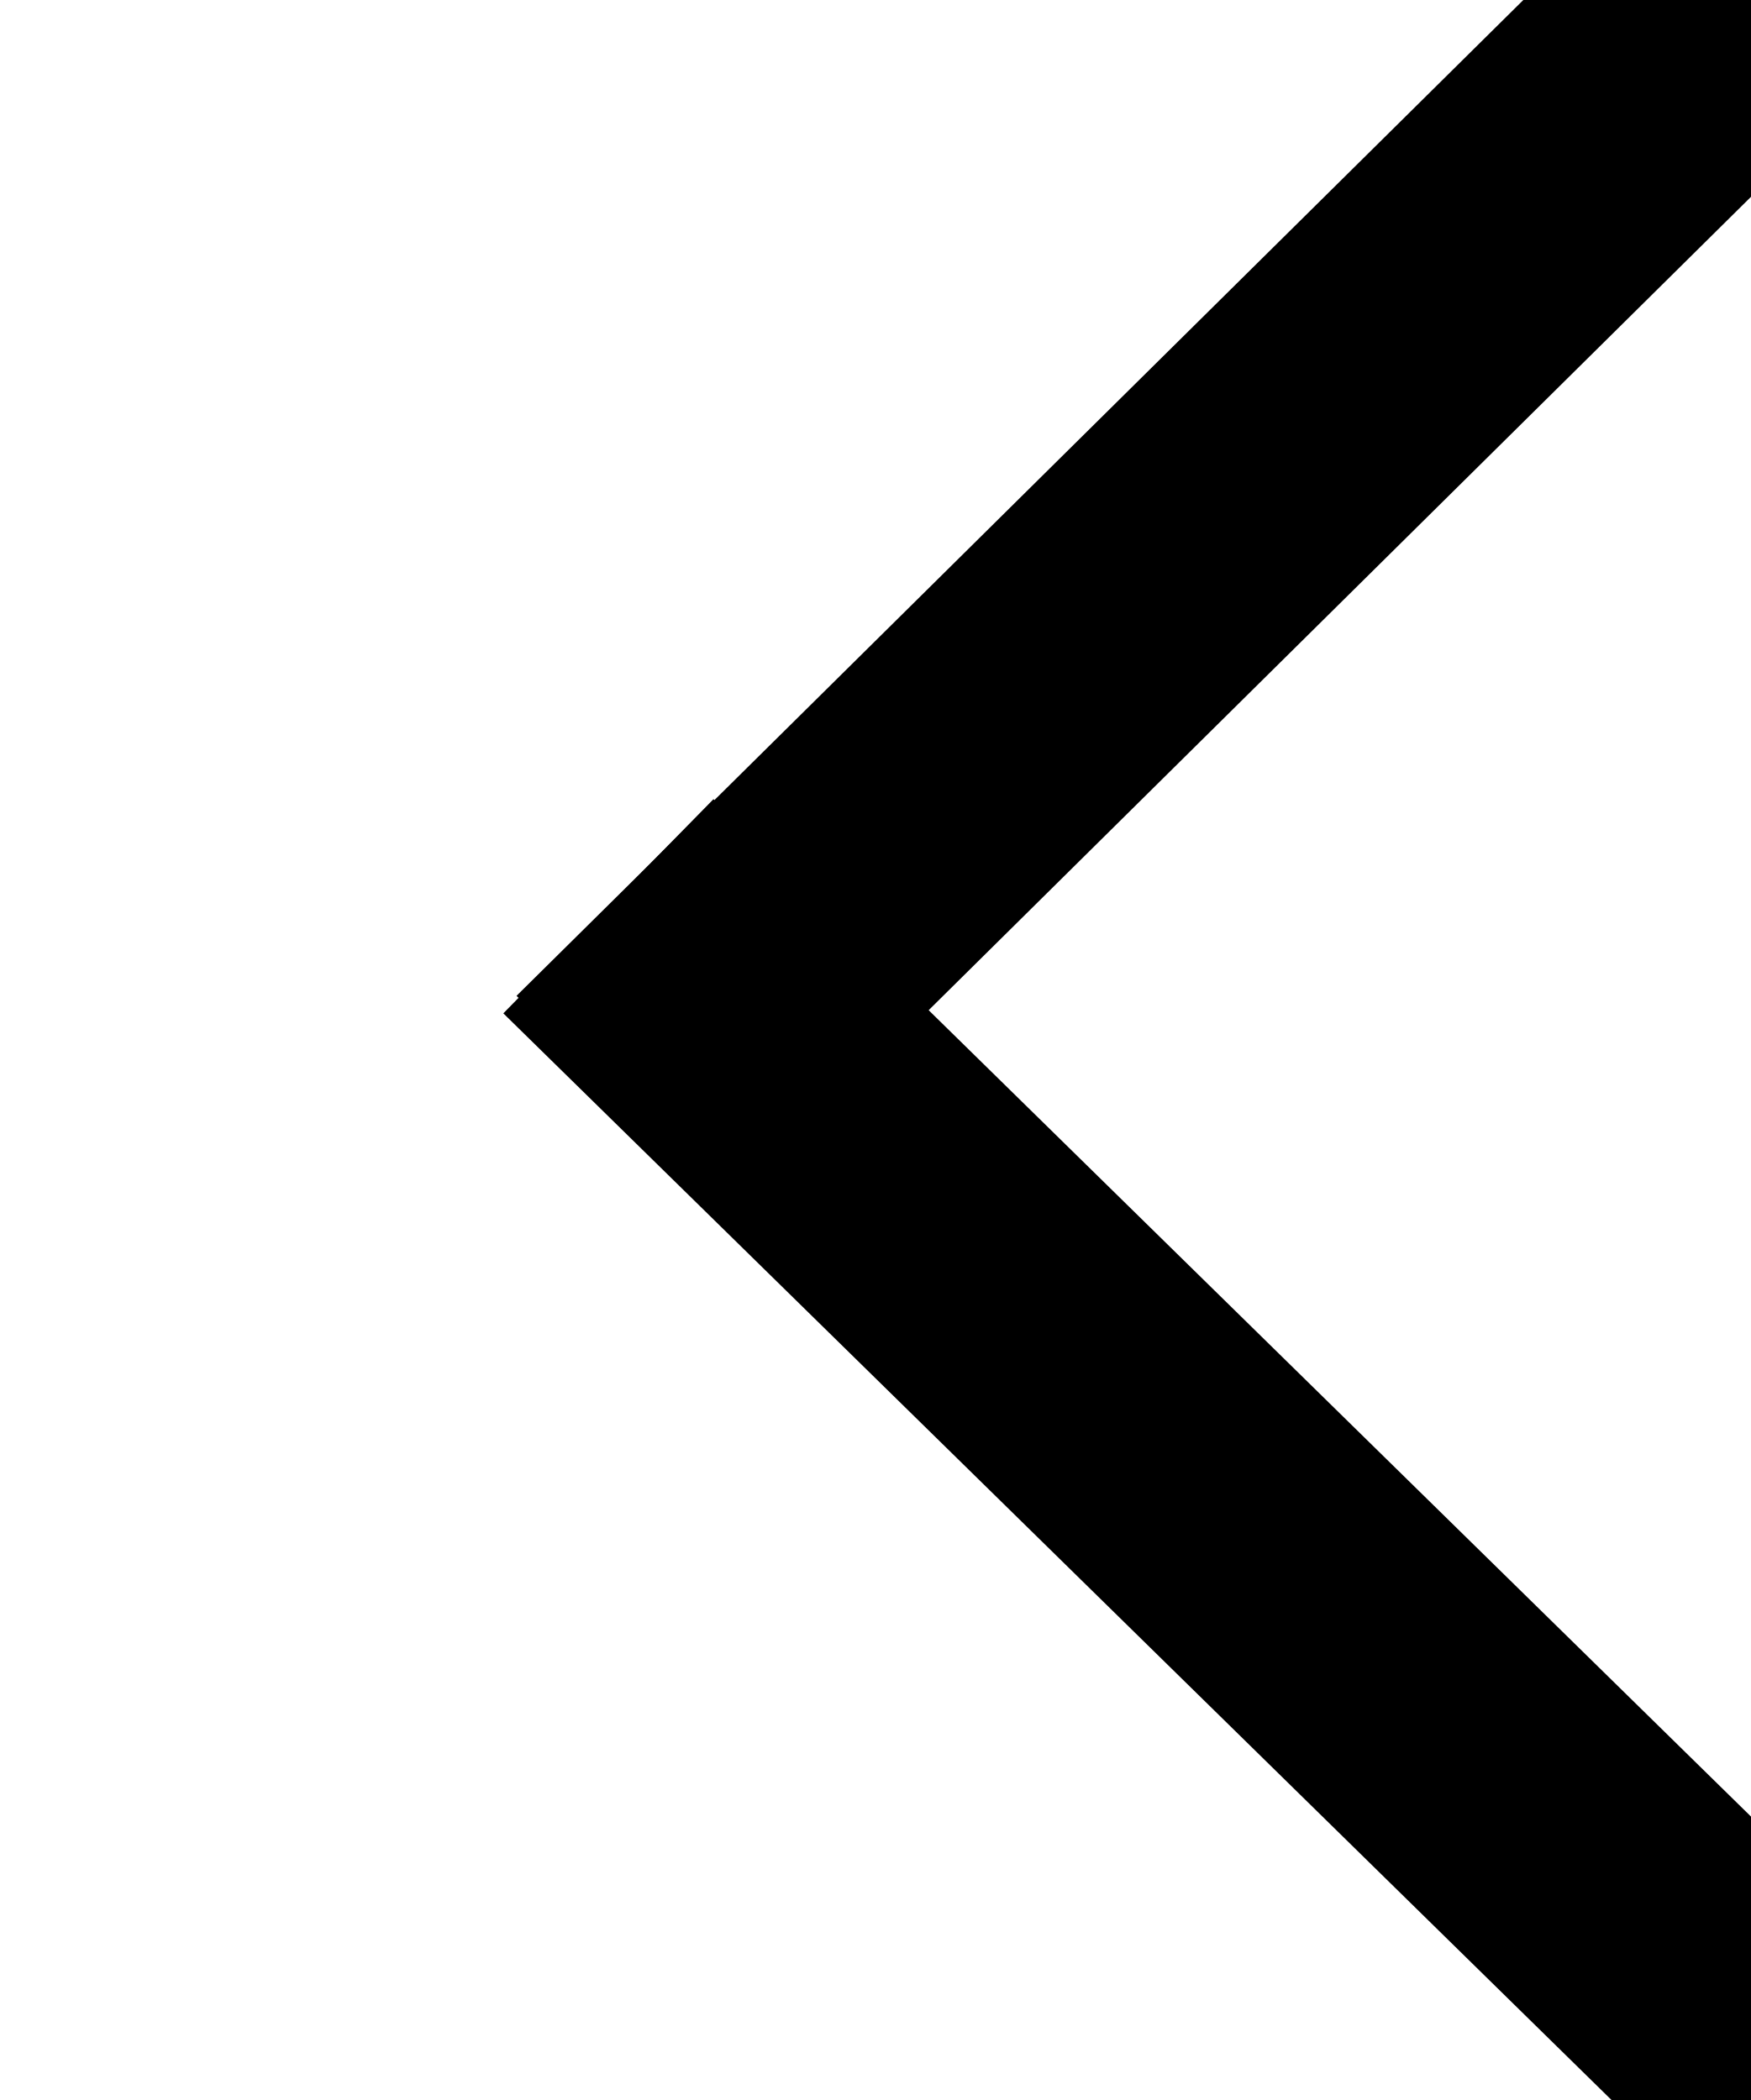
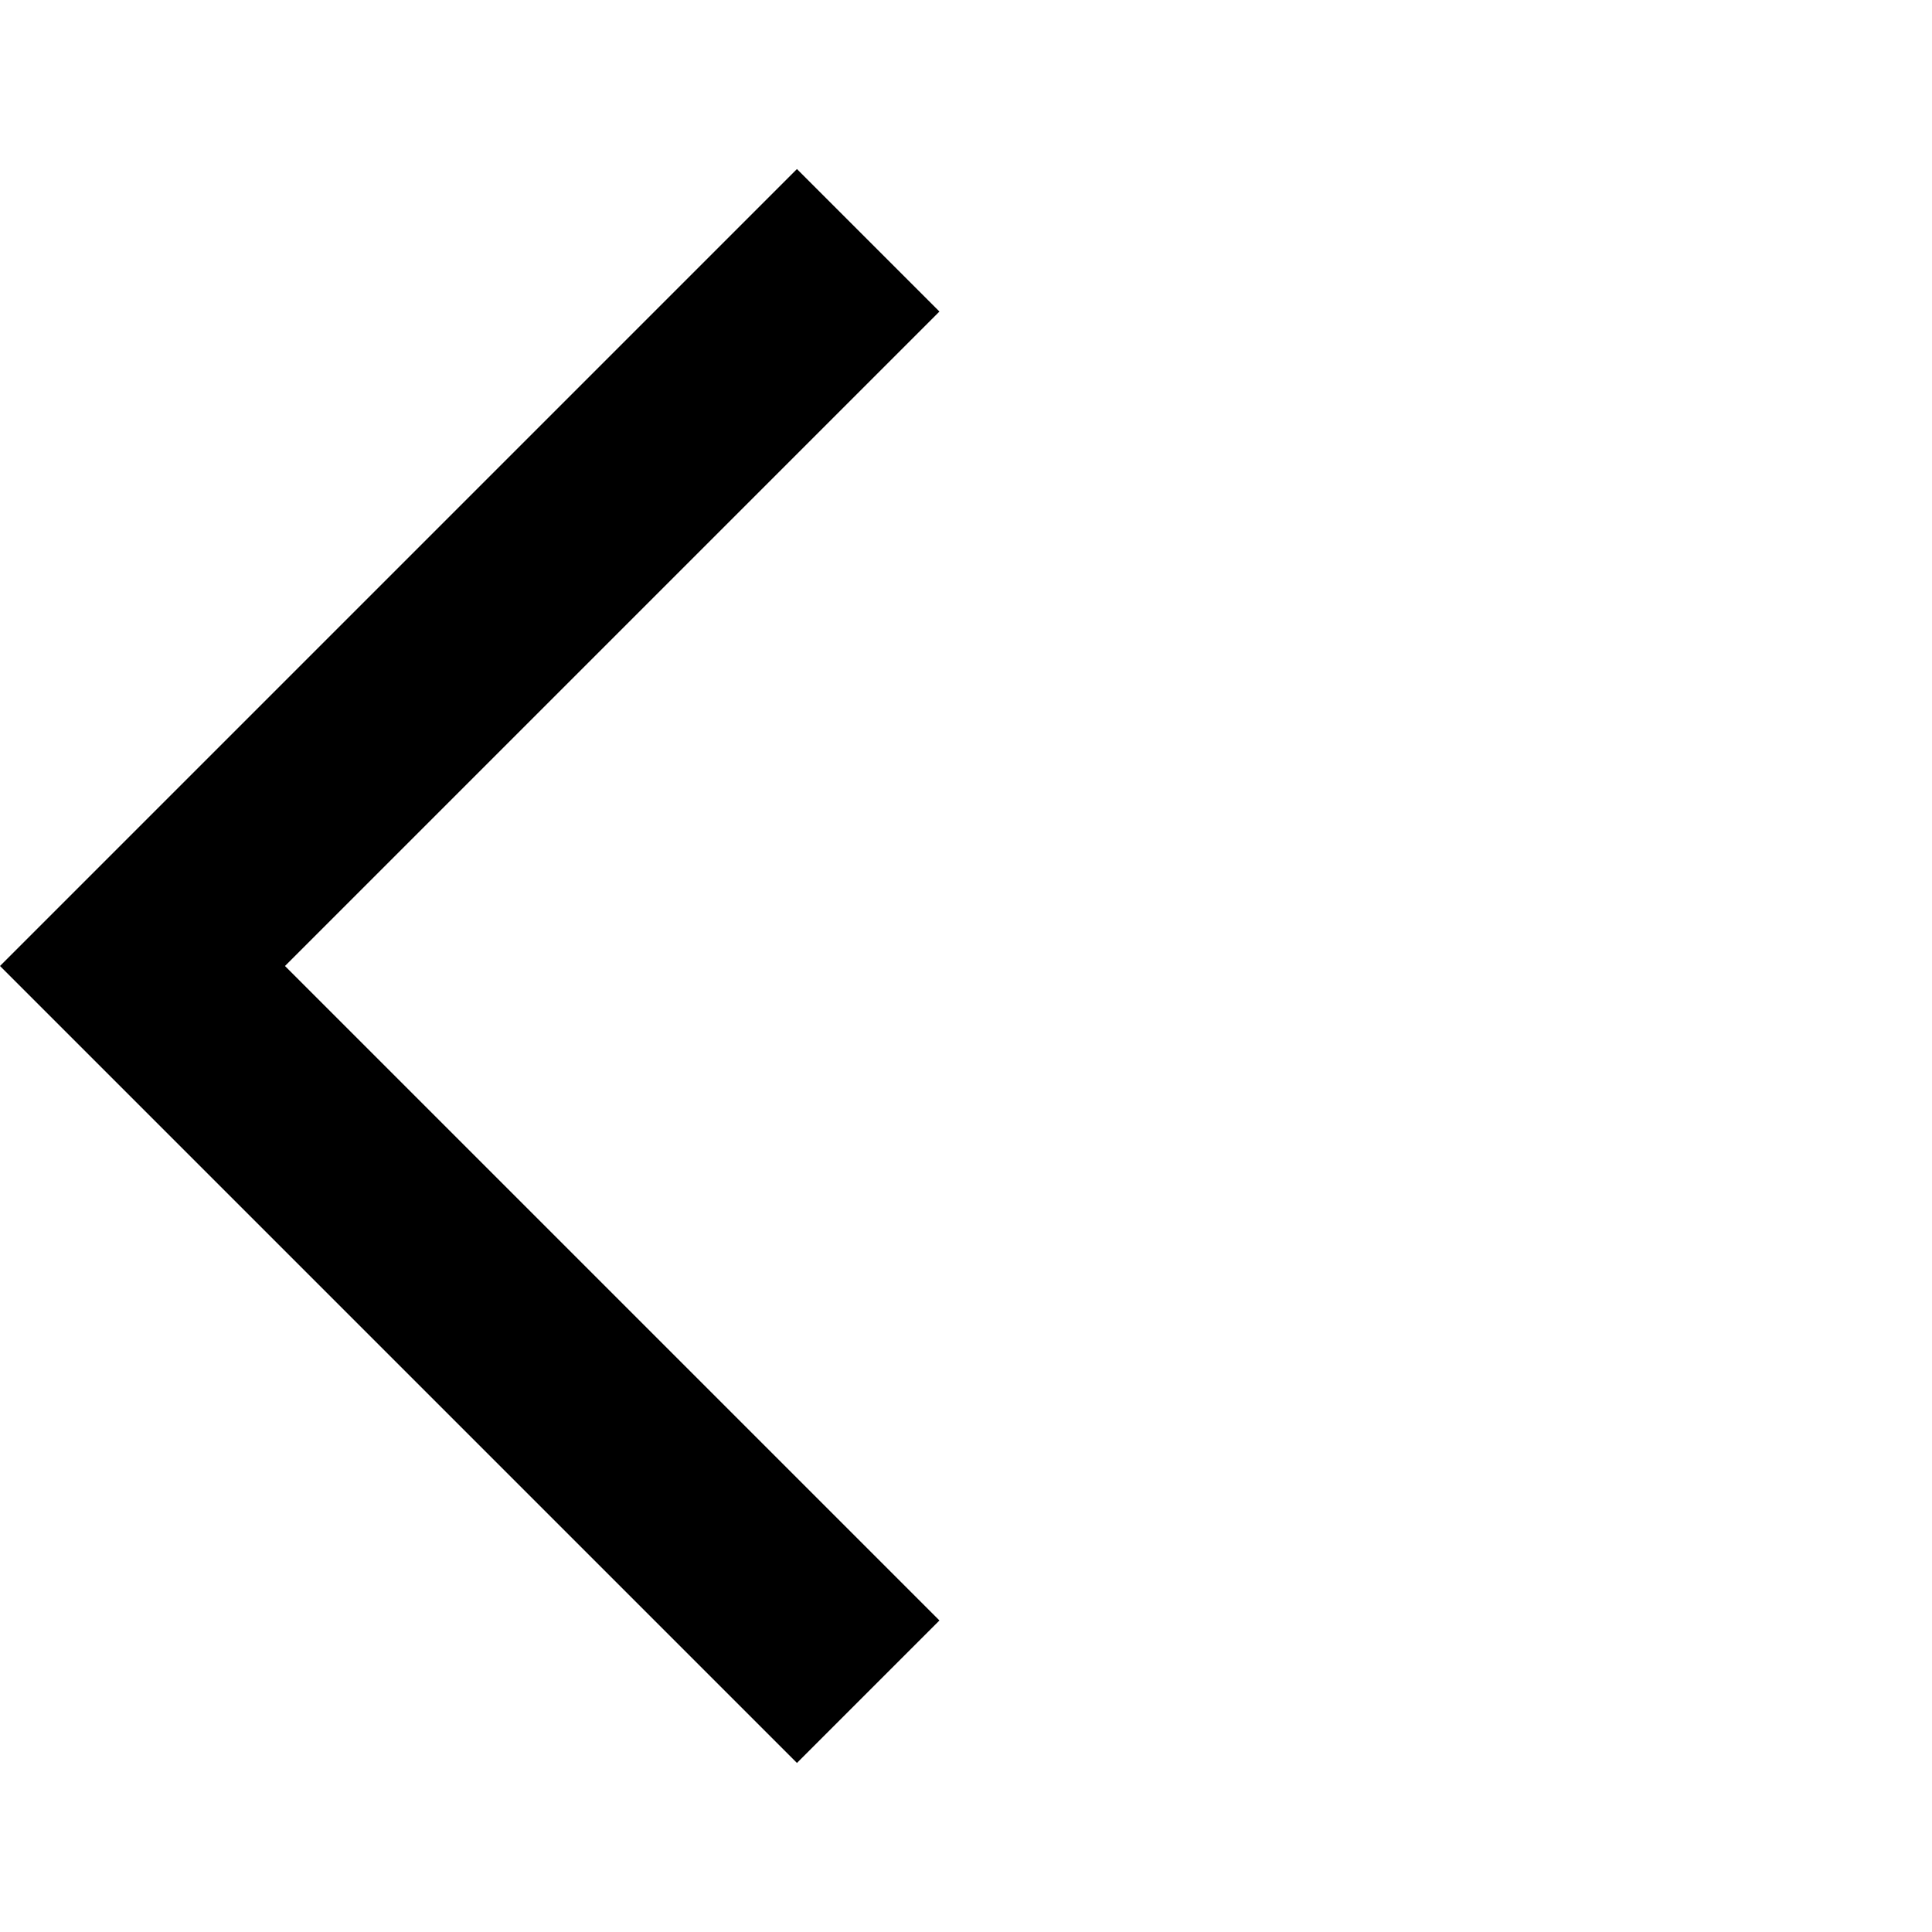
- <svg xmlns="http://www.w3.org/2000/svg" width="35" height="42">
-   <g>
-     <line stroke-width="6" stroke-linecap="undefined" stroke-linejoin="undefined" id="svg_2" y2="22.049" x2="12.438" y1="-0.914" x1="35.648" stroke="currentColor" fill="currentColor" />
-     <line transform="rotate(-90.131, 24.5988, 30.321)" stroke-width="6" stroke-linecap="undefined" stroke-linejoin="undefined" id="svg_4" y2="42.727" x2="12.375" y1="17.915" x1="36.823" stroke="currentColor" fill="currentColor" />
-   </g>
+ <svg xmlns="http://www.w3.org/2000/svg" height="24px" viewBox="0 0 24 24" width="24px" fill="currentColor">
+   <path d="M0 0h24v24H0z" fill="none" />
+   <path d="M11.67 3.87L9.9 2.1 0 12l9.9 9.9 1.77-1.77L3.54 12z" />
</svg>
